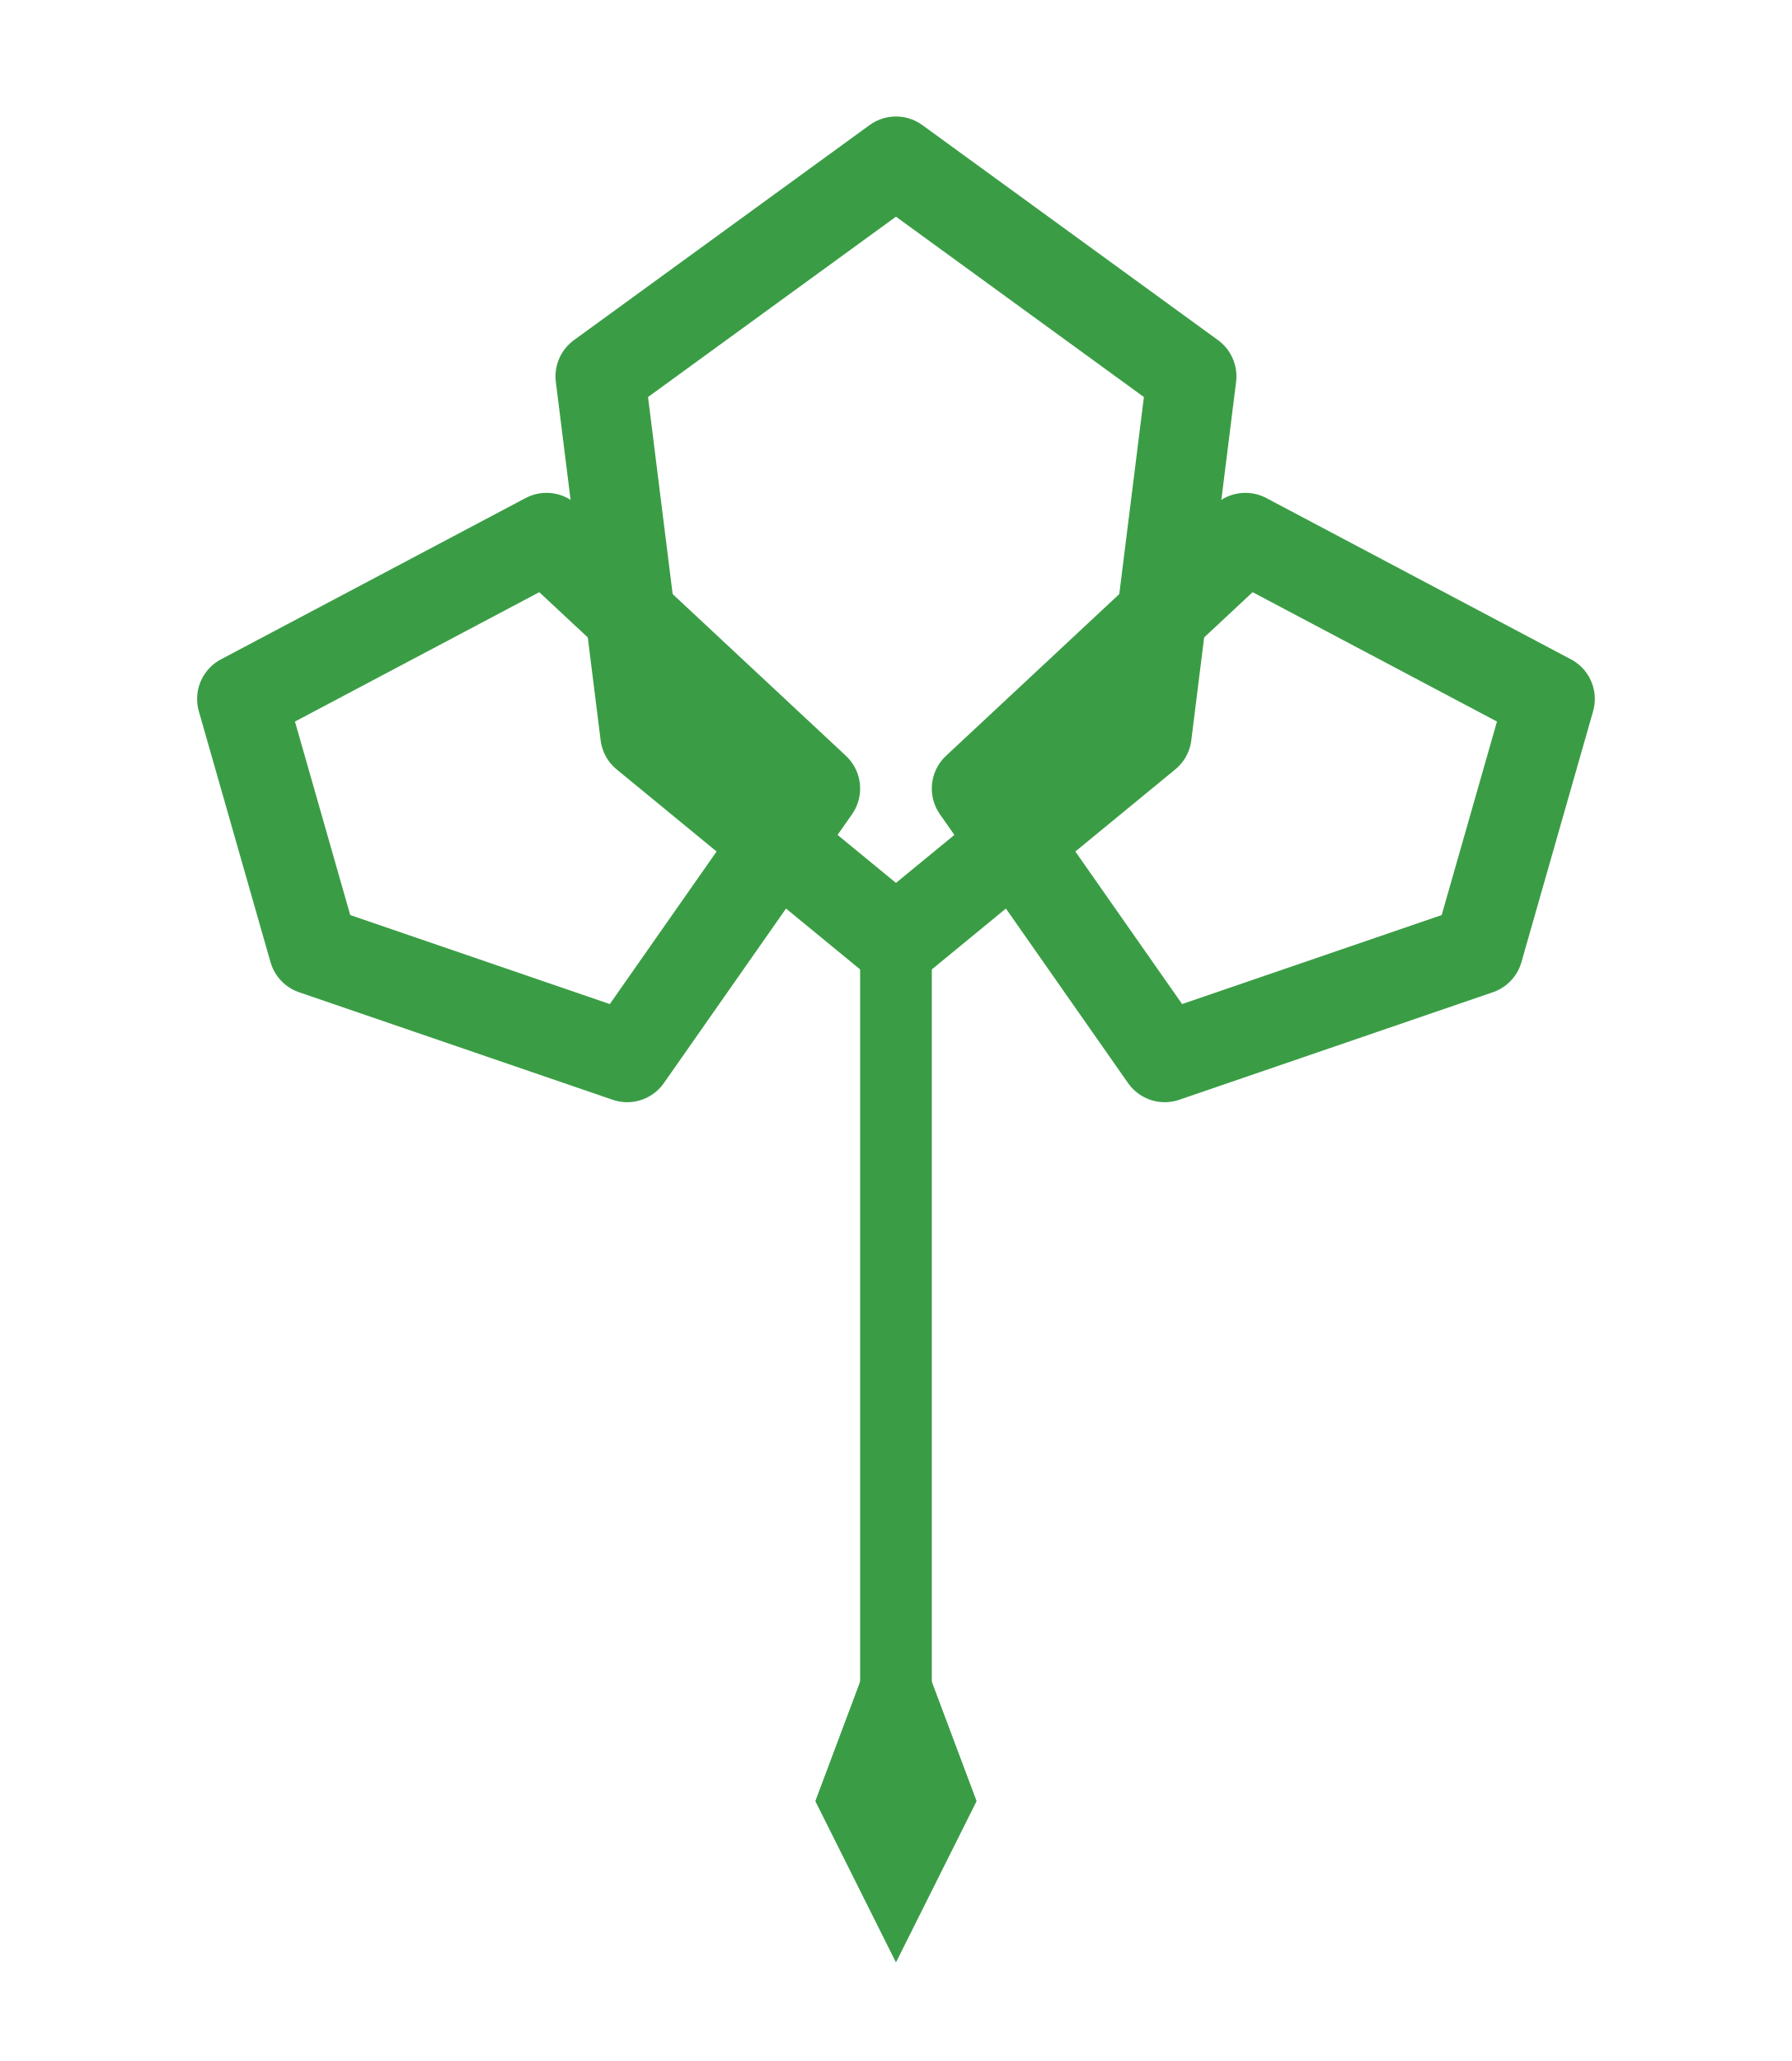
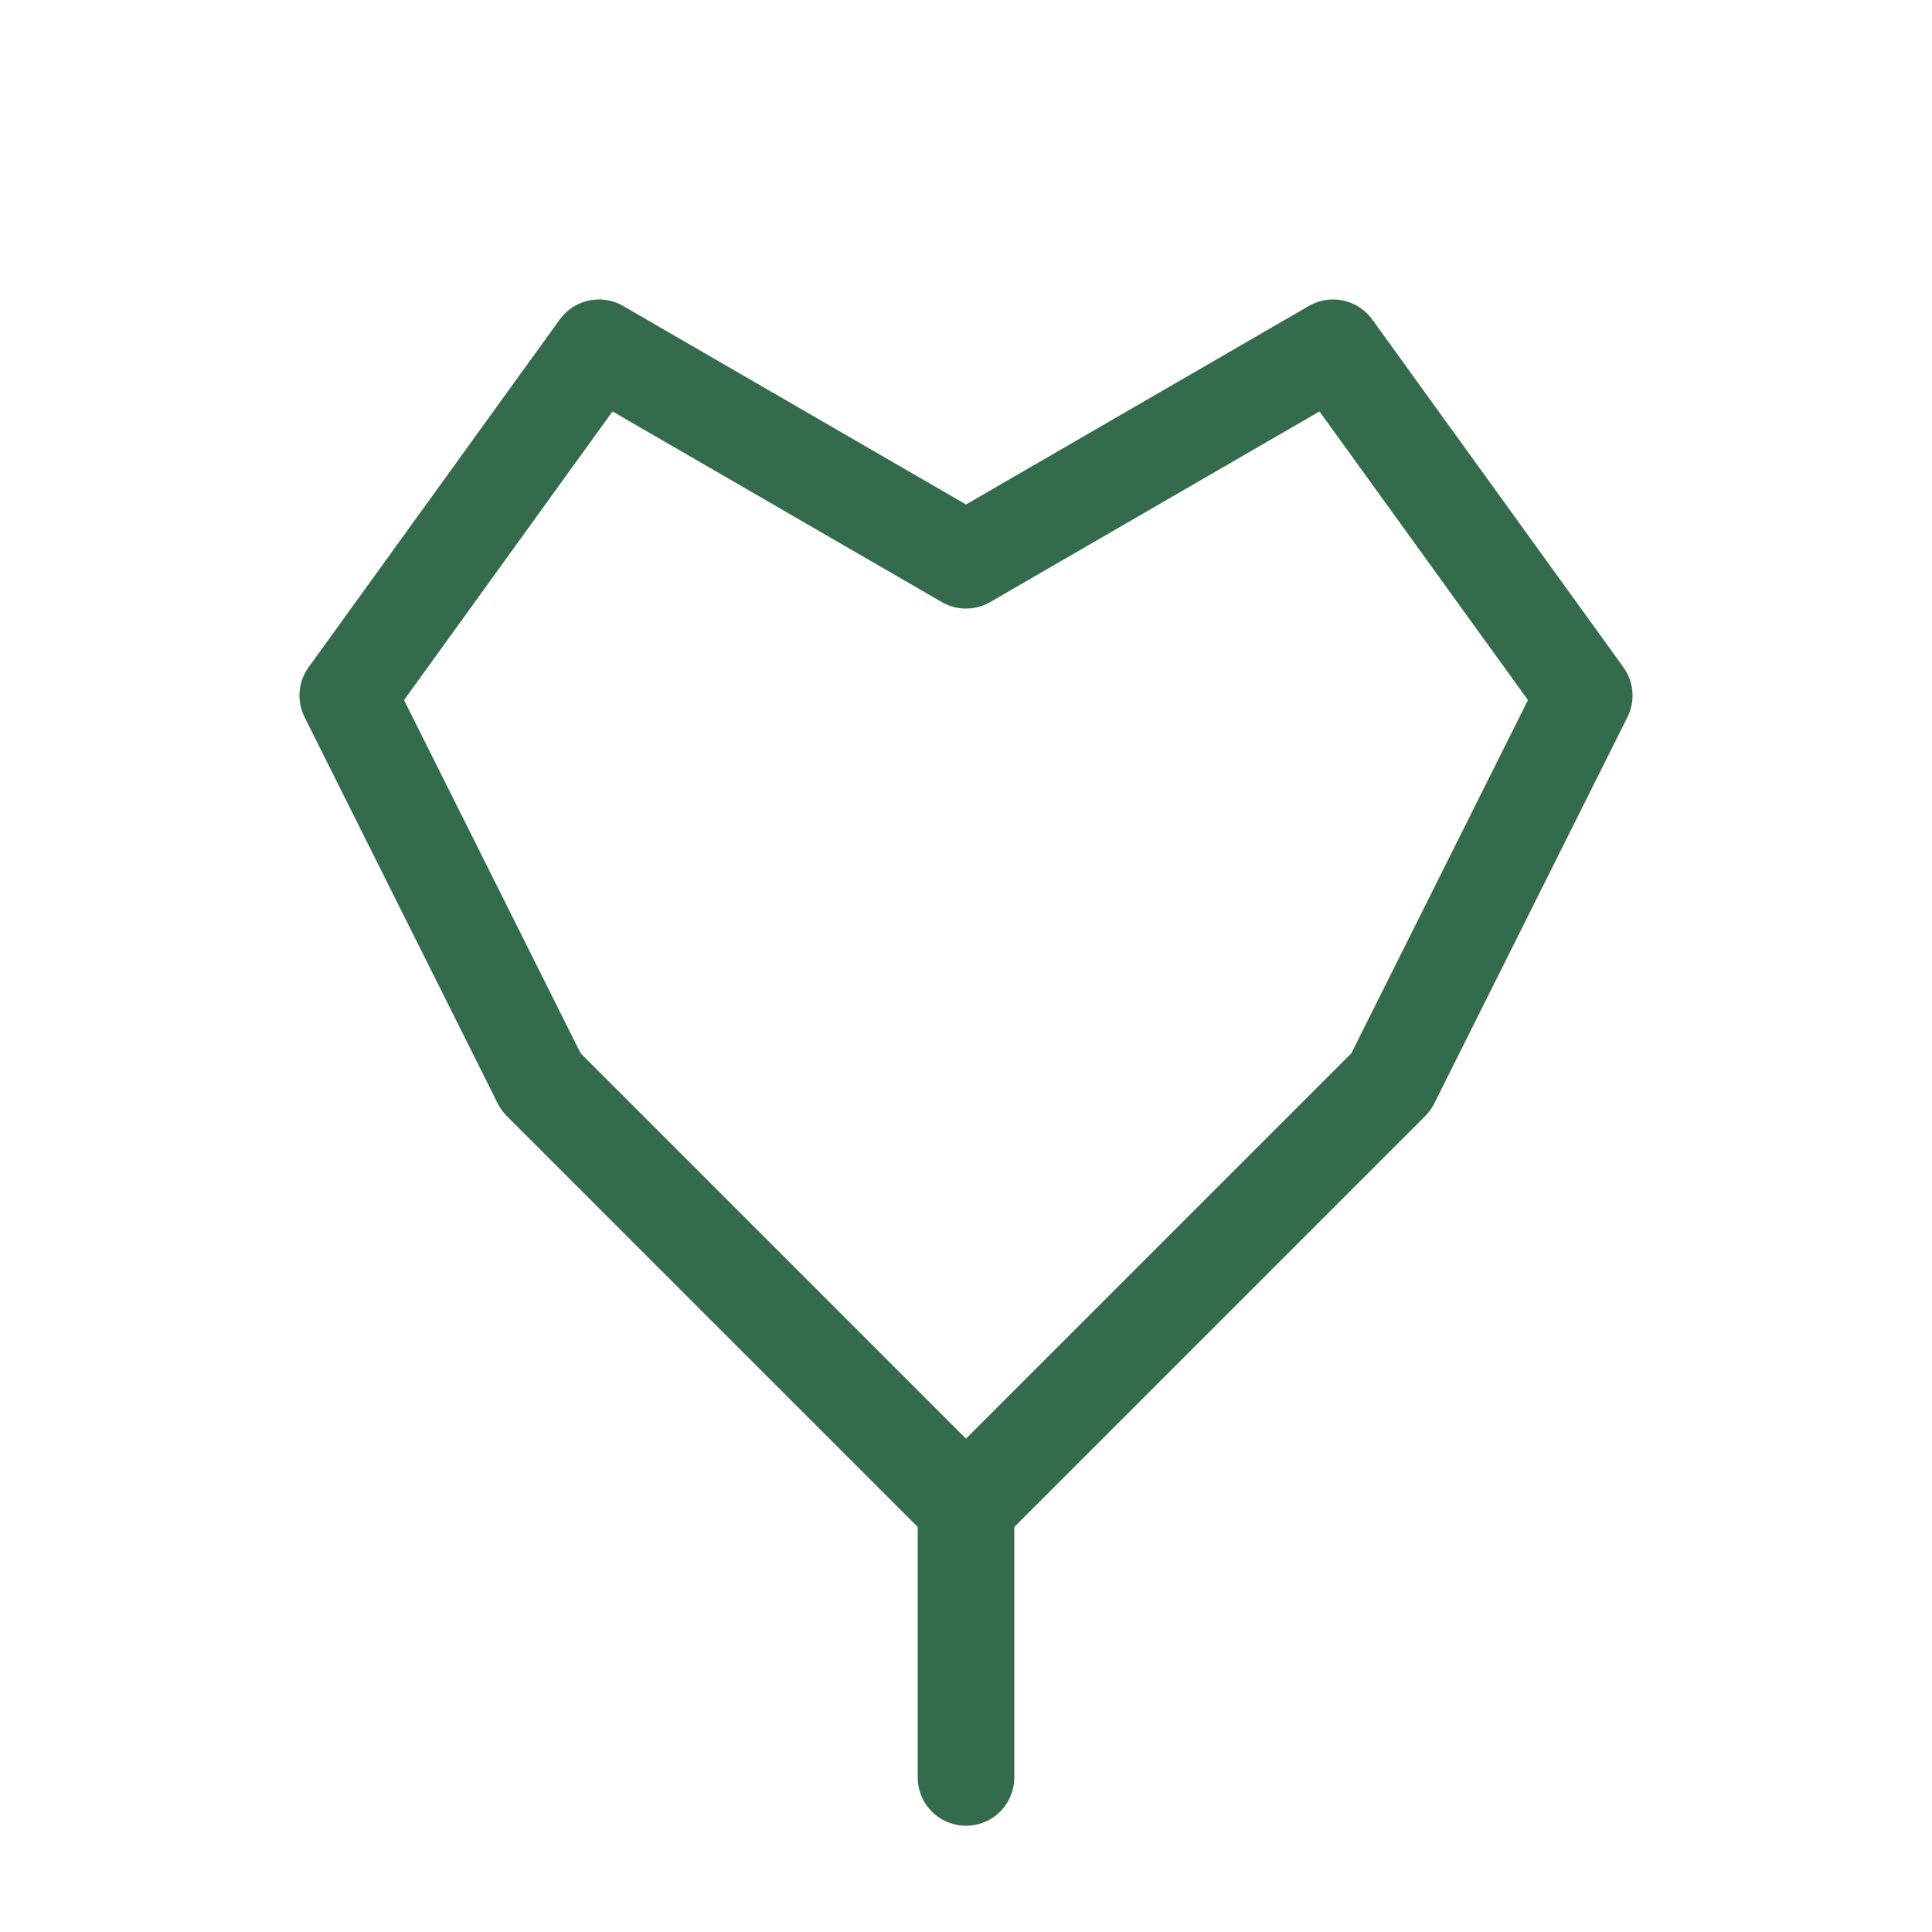
- <svg xmlns="http://www.w3.org/2000/svg" viewBox="0 0 200 230" width="200" height="230">
-   <g fill="none" stroke="#3A9D45" stroke-width="10" stroke-linejoin="round" stroke-linecap="round">
-     <path d="       M 100 18       L 133 42       L 128 82       L 100 105       L 72 82       L 67 42       Z     " />
-     <path d="       M 27 78       L 61 60       L 91 88       L 70 118       L 35 106       Z     " />
-     <path d="       M 173 78       L 139 60       L 109 88       L 130 118       L 165 106       Z     " />
+ <svg xmlns="http://www.w3.org/2000/svg" viewBox="0 0 100 100">
+   <g fill="none" stroke="#356b4d" stroke-width="5" stroke-linejoin="round" stroke-linecap="round">
+     <path d="M50 78 L50 92" />
+     <path d="M50 78 L28 56 L18 36 L31 18 L50 29 L69 18 L82 36 L72 56 Z" />
  </g>
-   <path d="     M 96 101     L 104 101     L 104 190     L 96 190     Z   " fill="#3A9D45" />
-   <path d="       M 100 101       L 100 177       L 91 201       L 100 219       L 109 201       L 100 177       Z     " fill="#3A9D45" />
</svg>
